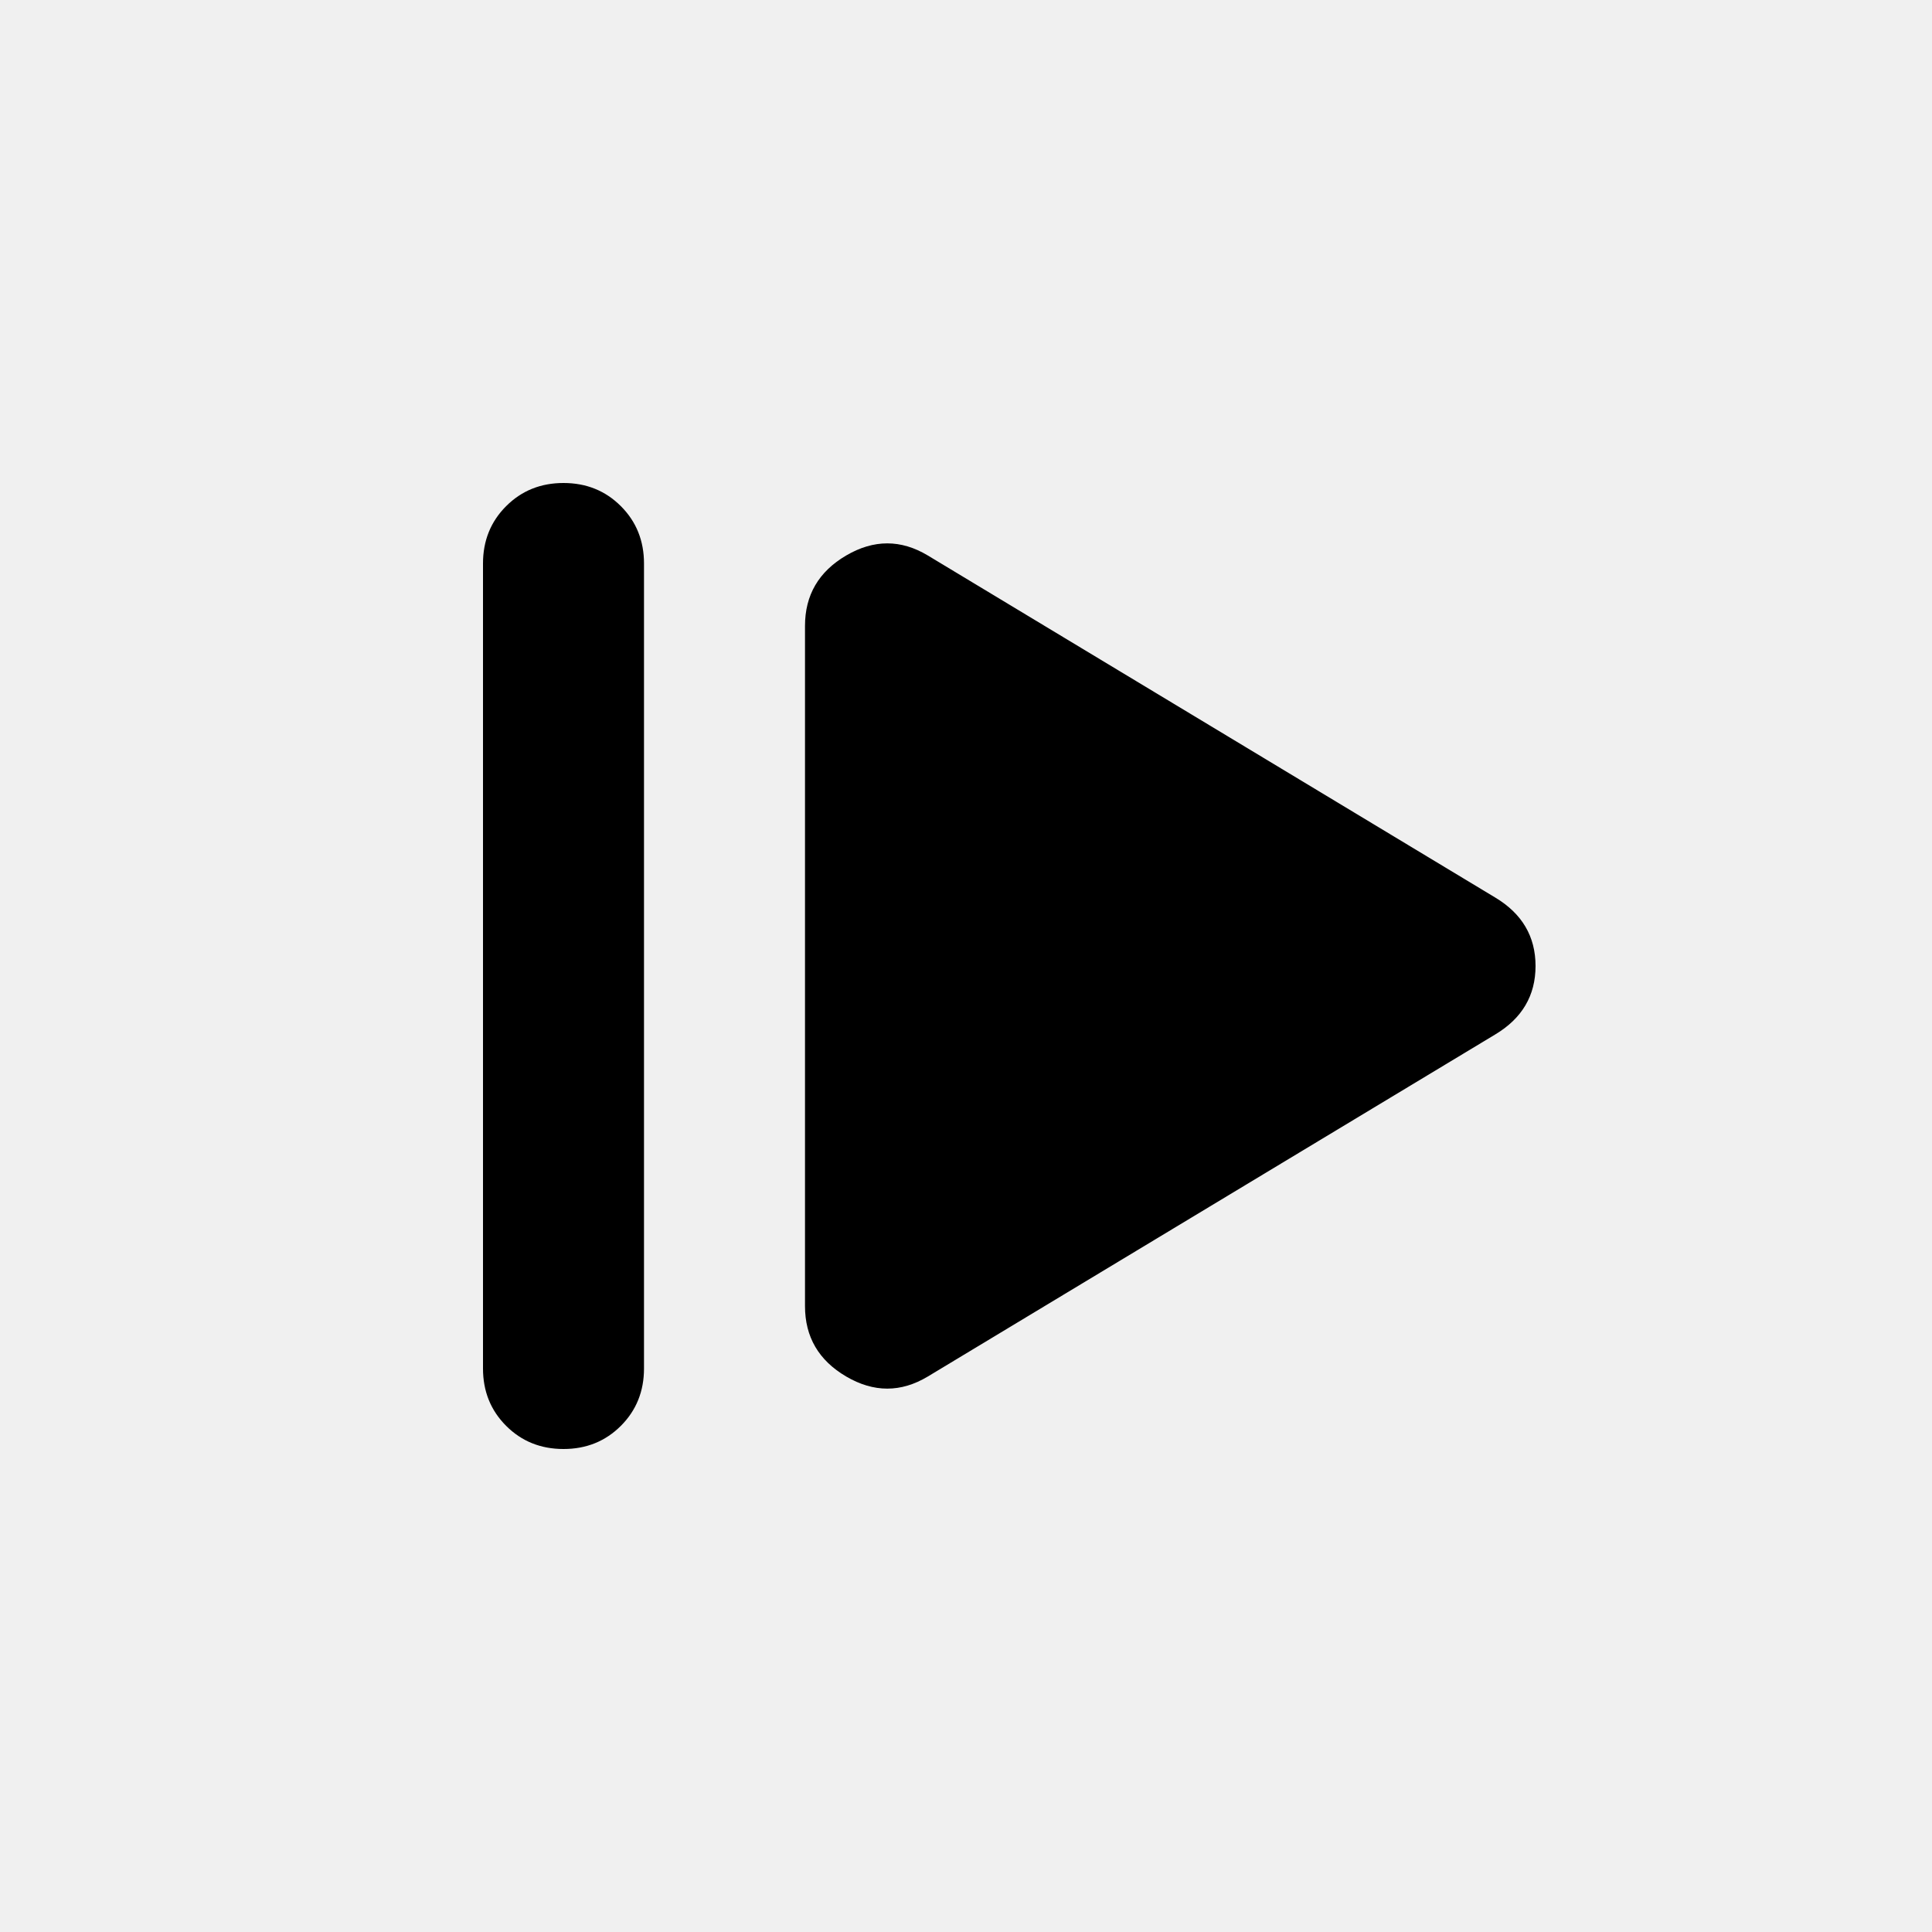
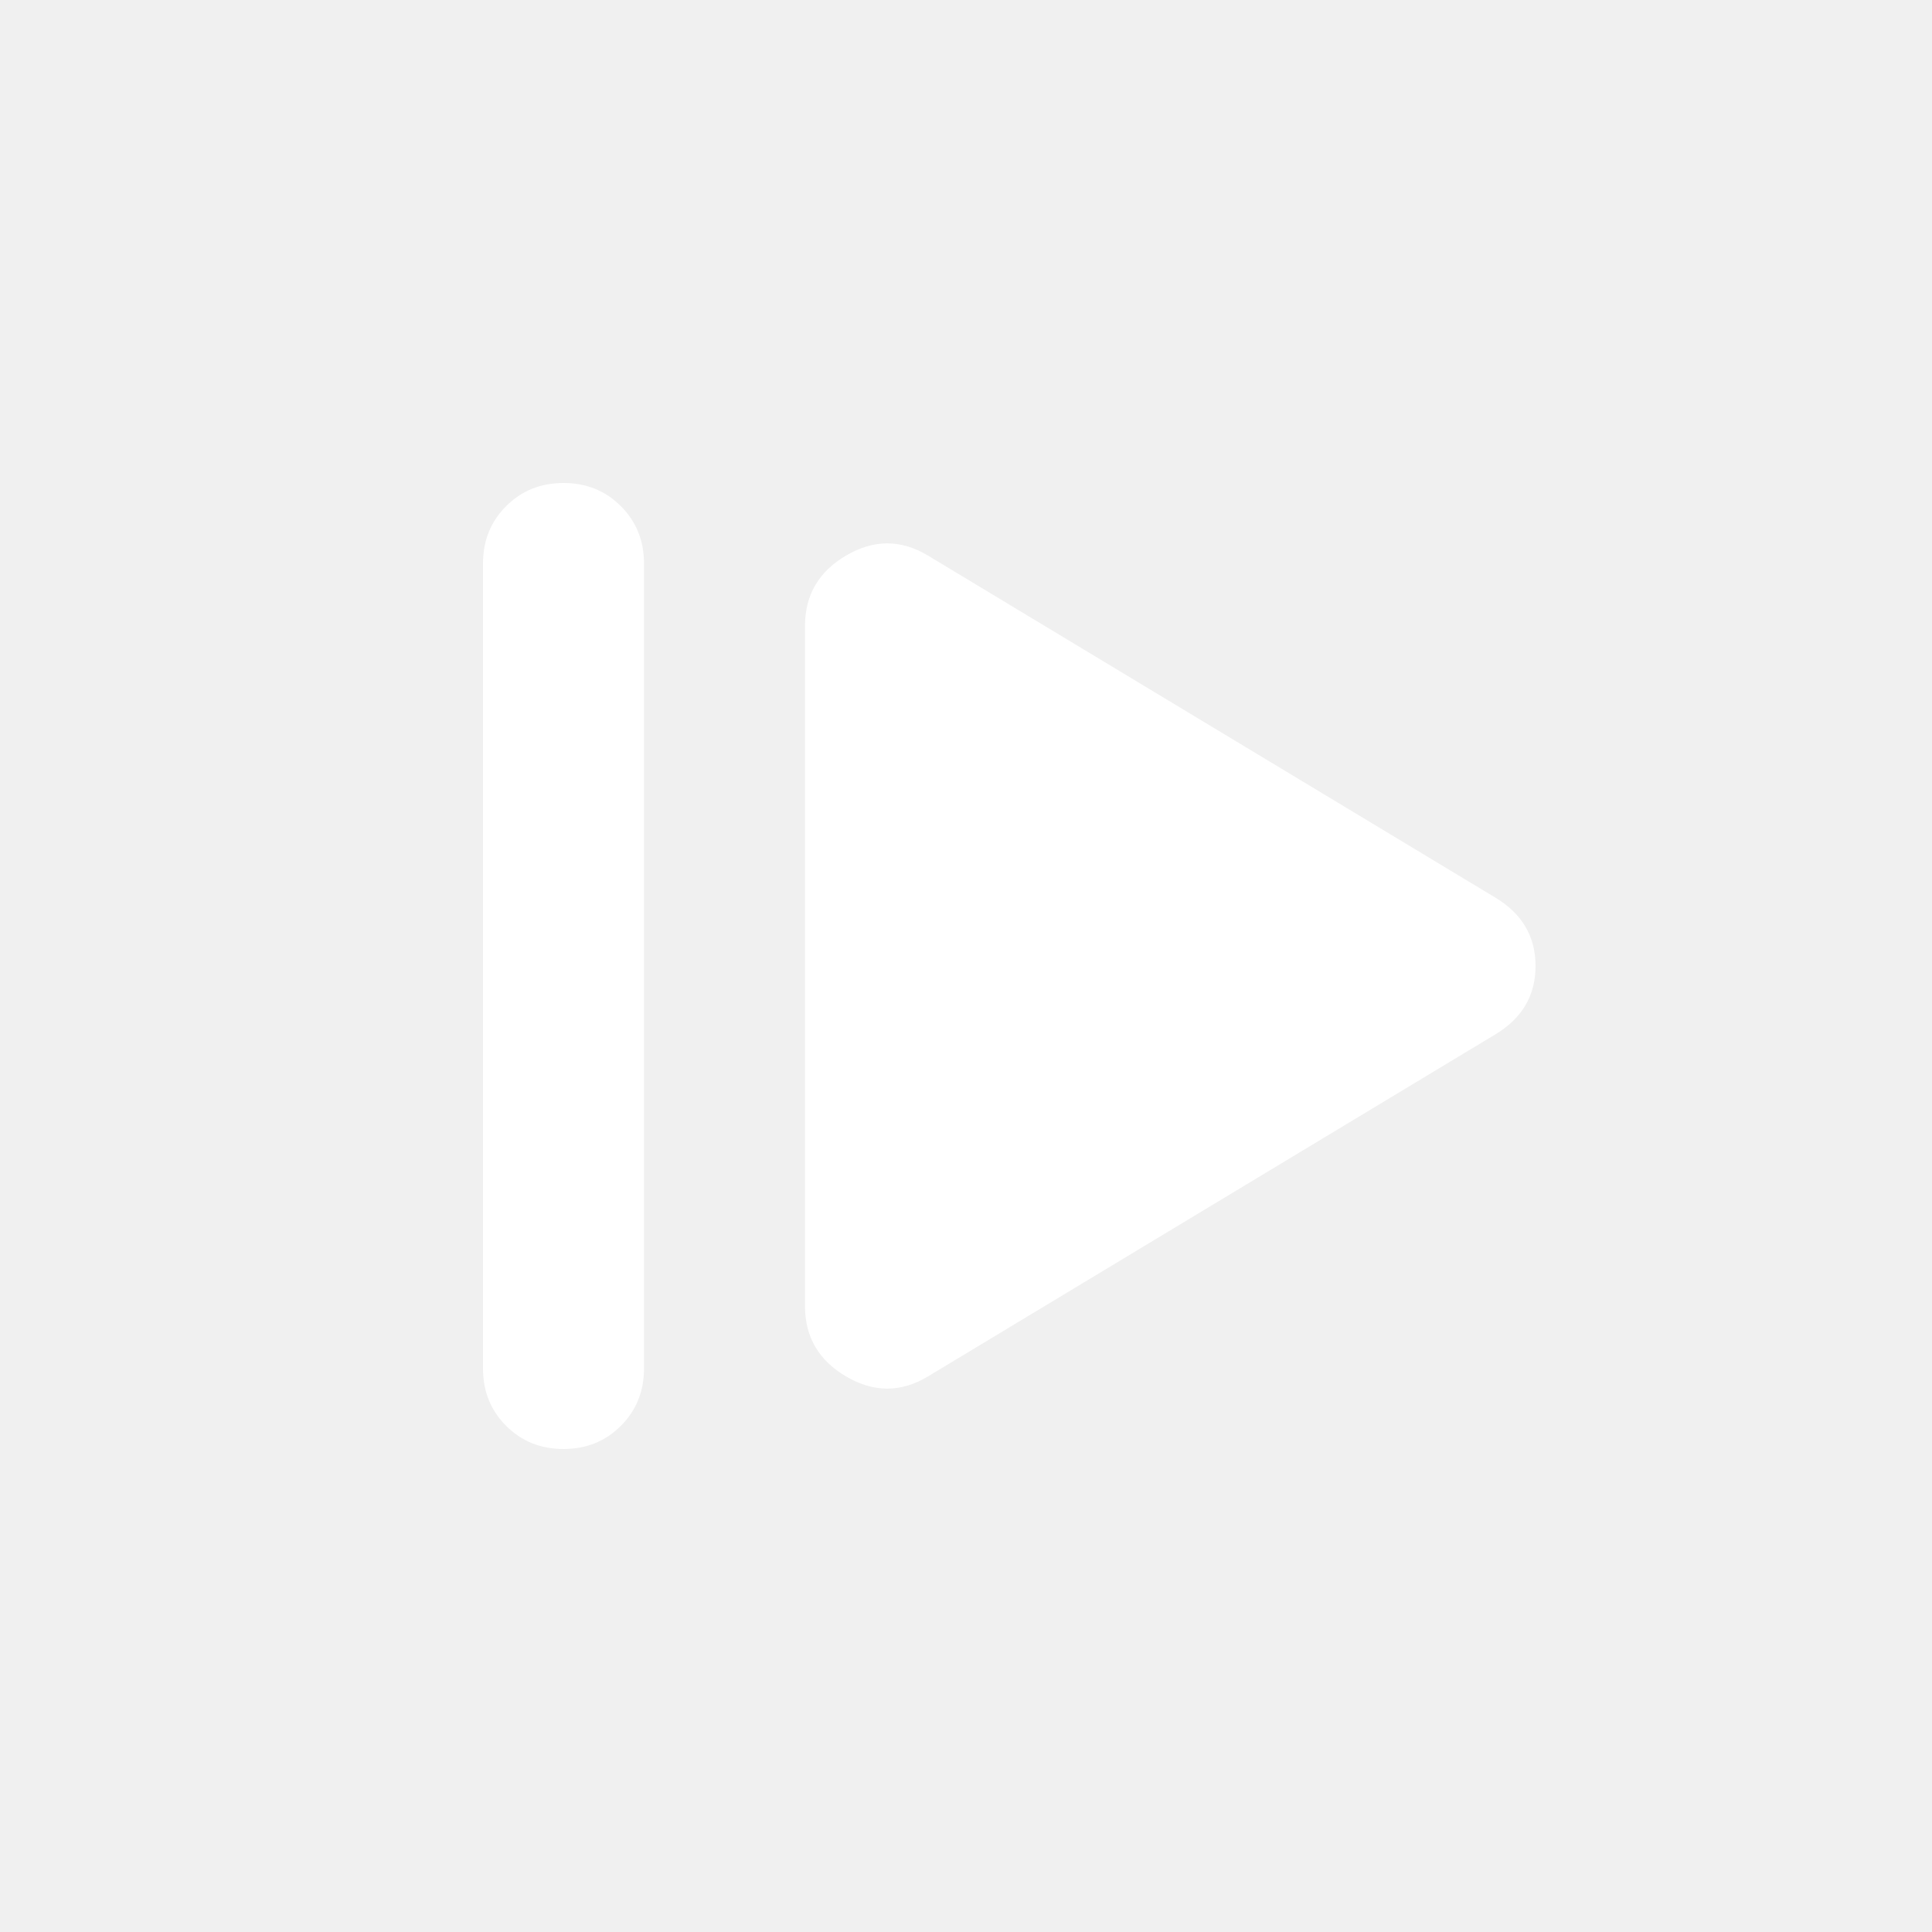
- <svg xmlns="http://www.w3.org/2000/svg" height="24" viewBox="0 -960 960 960" width="24">
-   <path d="M240-280v-400q0-17 11.5-28.5T280-720q17 0 28.5 11.5T320-680v400q0 17-11.5 28.5T280-240q-17 0-28.5-11.5T240-280Zm221 4q-20 12-40.5 0T400-311v-338q0-23 20.5-35t40.5 0l282 170q20 12 20 34t-20 34L461-276Z" />
+ <svg xmlns="http://www.w3.org/2000/svg" fill="#FFFFFF" height="24" viewBox="0 -960 960 960" width="24">
+   <path fill="#FFFFFF" d="M240-280v-400q0-17 11.5-28.5T280-720q17 0 28.5 11.5T320-680v400q0 17-11.5 28.5T280-240q-17 0-28.5-11.5T240-280Zm221 4q-20 12-40.5 0T400-311v-338q0-23 20.5-35t40.5 0l282 170q20 12 20 34t-20 34L461-276Z" />
</svg>
